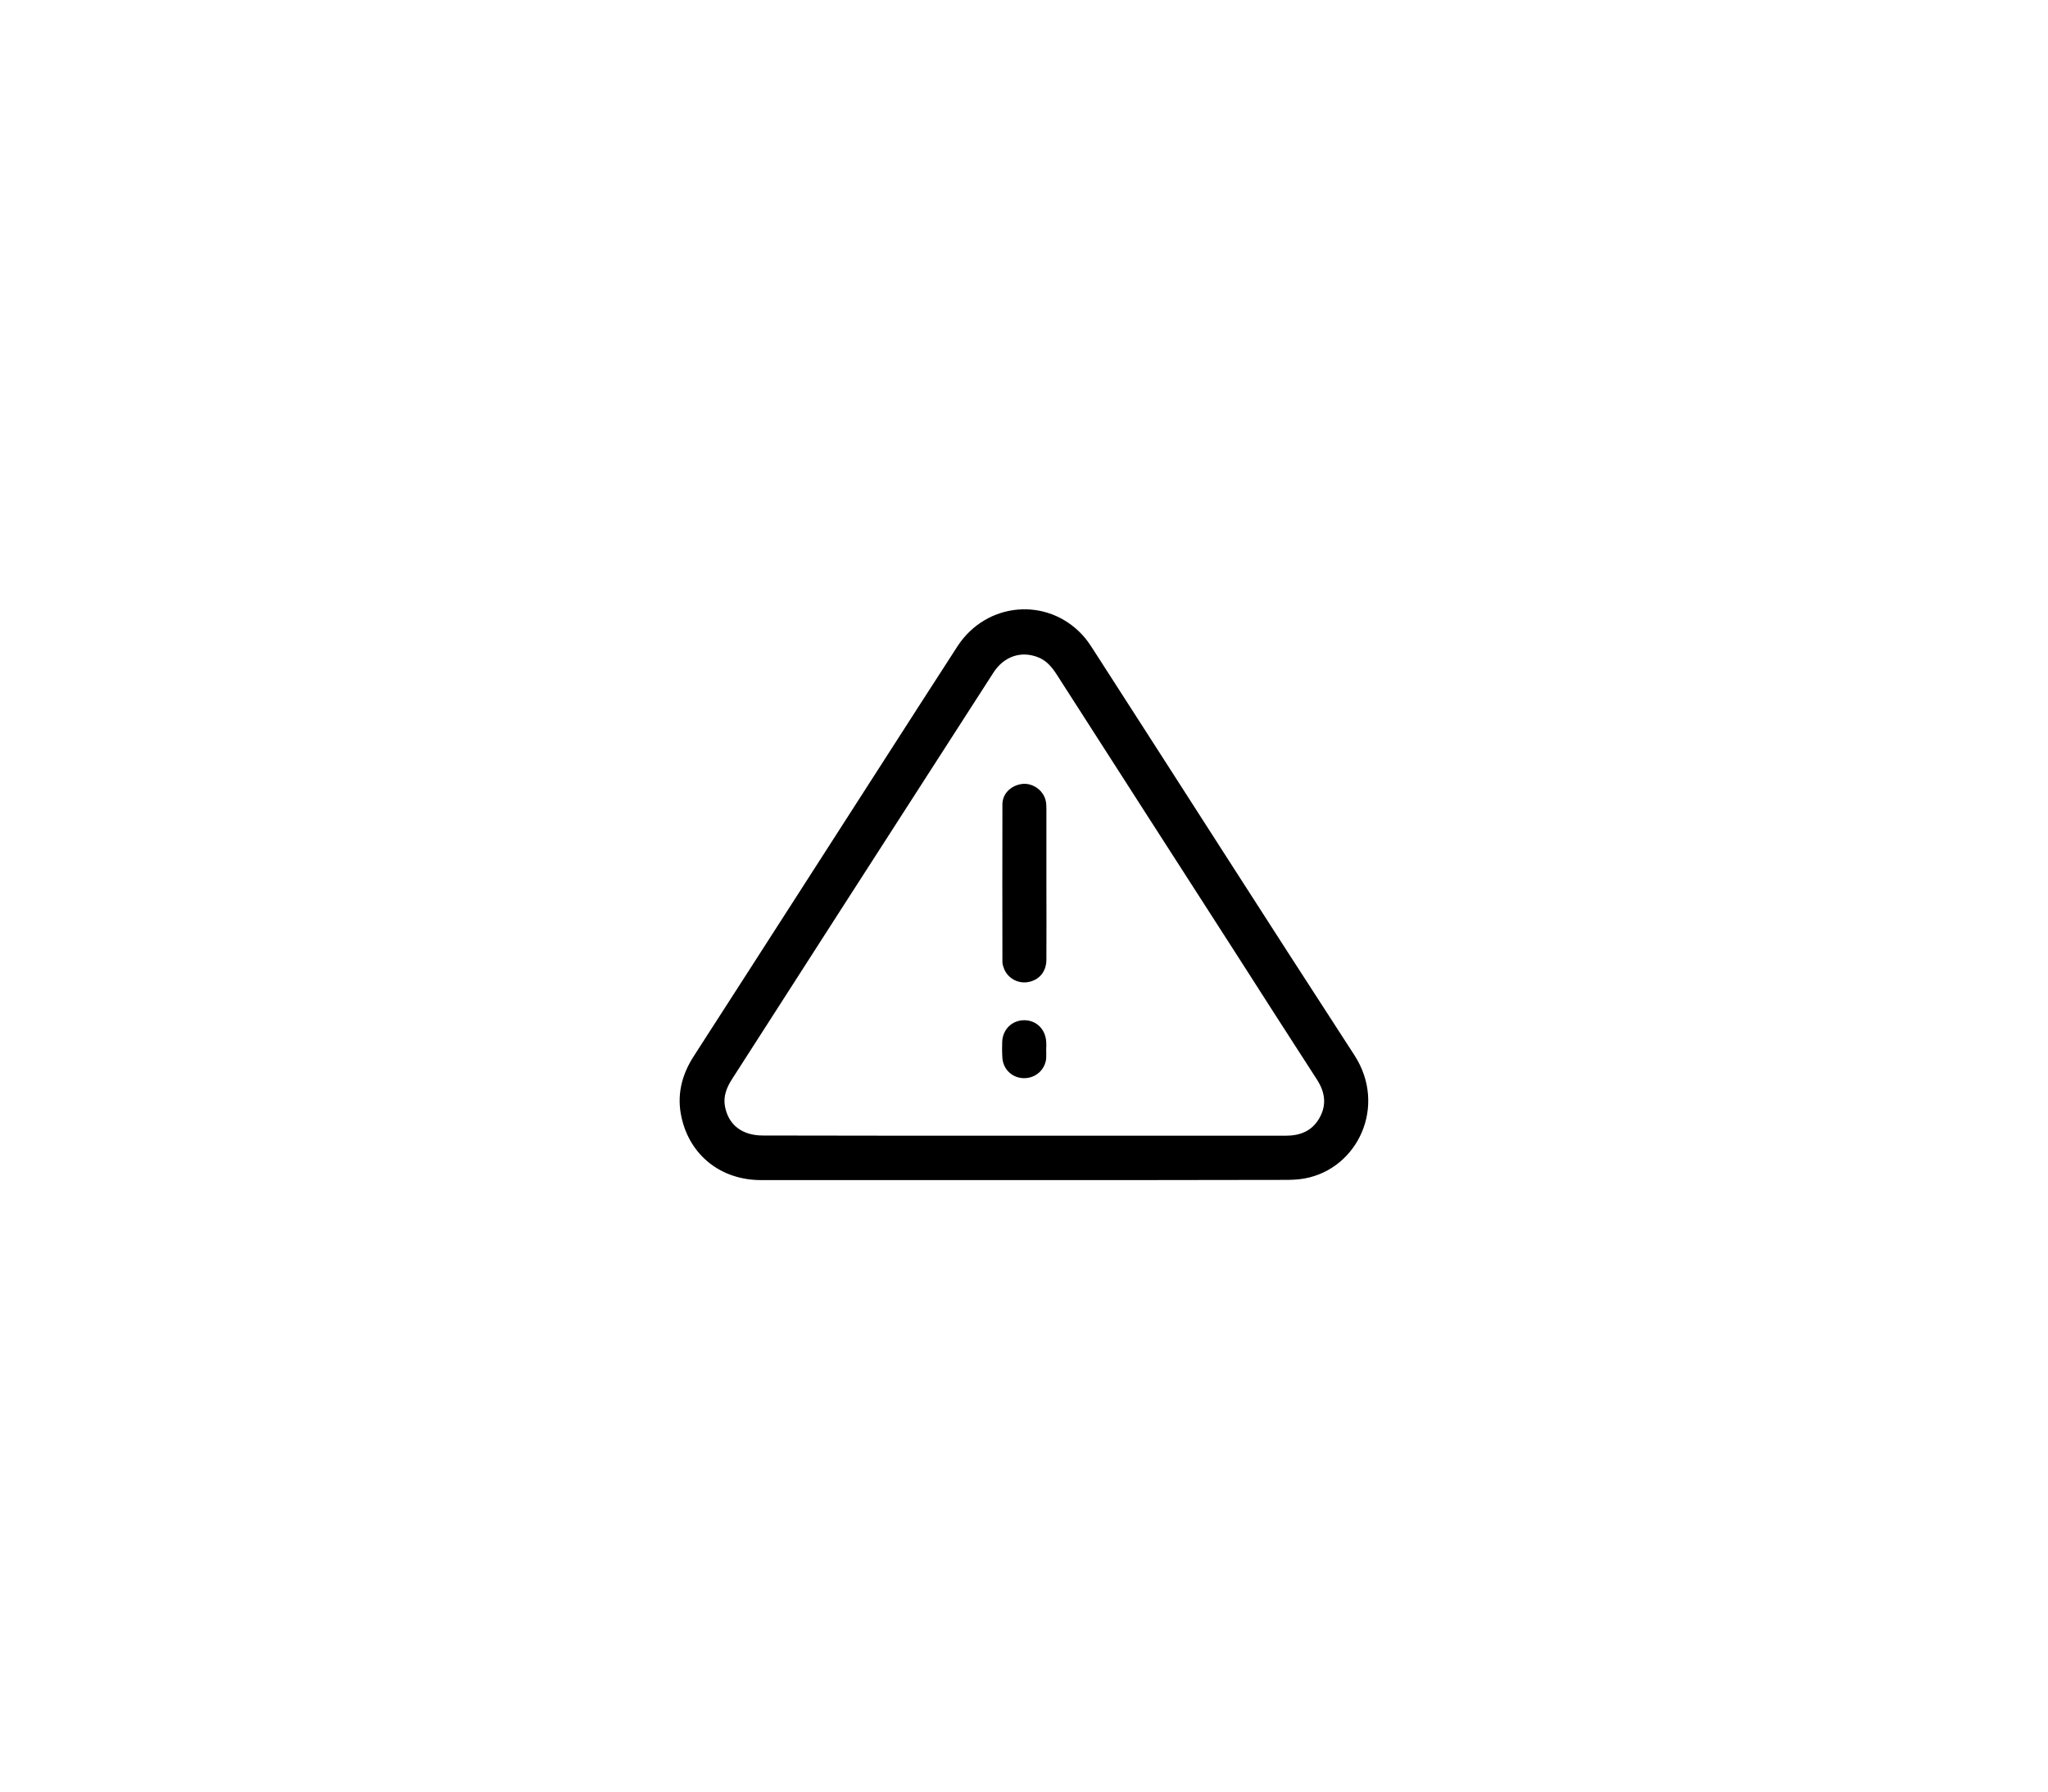
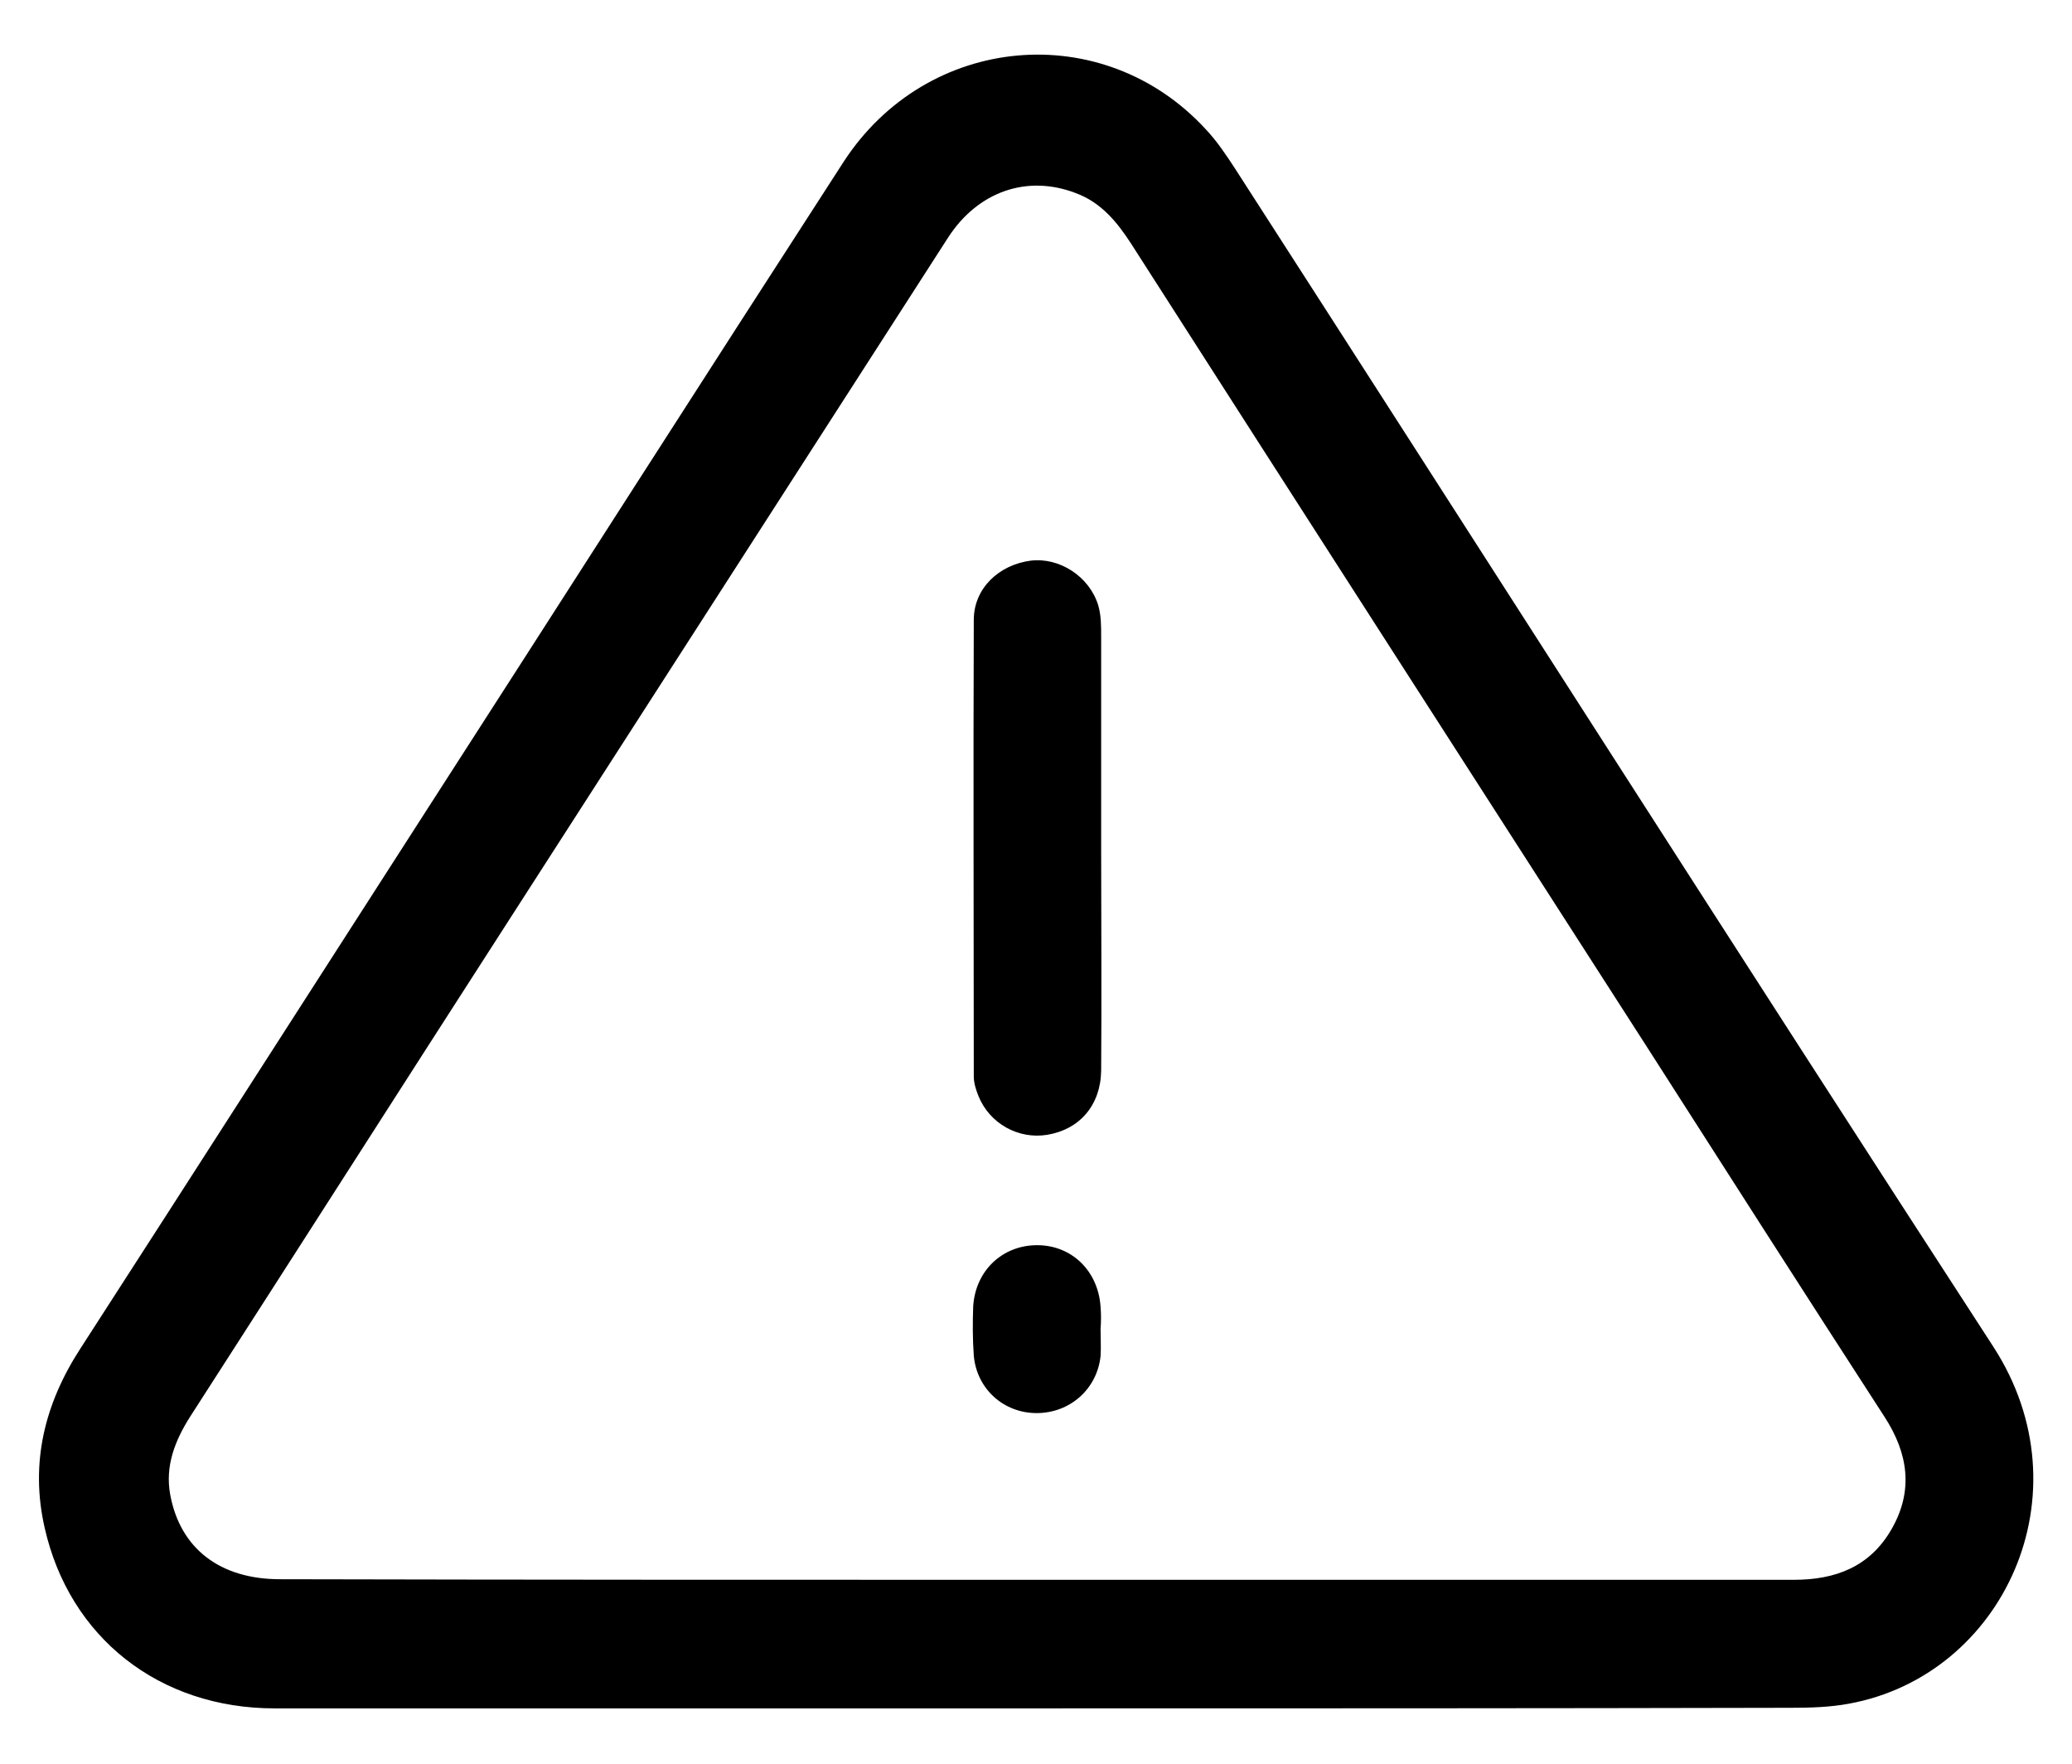
- <svg xmlns="http://www.w3.org/2000/svg" version="1.1" id="Capa_1" x="0px" y="0px" viewBox="0 0 1010.5 884.1" style="enable-background:new 0 0 1010.5 884.1;" xml:space="preserve">
+ <svg xmlns="http://www.w3.org/2000/svg" version="1.1" id="Capa_1" x="0px" y="0px" viewBox="0 0 353 300.4" style="enable-background:new 0 0 353 300.4;" xml:space="preserve">
  <g>
-     <path d="M505.2,582.4c-43.2,0-86.5,0-129.7,0c-19.7,0-35-12.1-39.2-30.8c-2.5-11,0-21.1,6.1-30.5c19.5-30.2,38.9-60.5,58.4-90.8   c23.9-37.1,47.6-74.2,71.6-111.3c14.2-21.9,44.2-24.6,61.7-5.6c1.9,2,3.5,4.4,5,6.7c43.1,66.9,85.9,134,129.2,200.7   c16.2,25,1.7,56-24.6,60.8c-3.2,0.6-6.6,0.7-9.9,0.7C591,582.4,548.1,582.4,505.2,582.4z M505.3,560.5c2.5,0,5.1,0,7.6,0   c40.5,0,80.9,0,121.4,0c7.1,0,13-2.2,16.7-8.7c3.7-6.5,2.8-12.8-1.2-19c-13.6-21-27.1-42.1-40.6-63.2   c-29.3-45.6-58.6-91.1-87.8-136.7c-2.4-3.7-5.1-7-9.4-8.6c-8.3-3.2-16.7-0.3-21.8,7.6c-25,38.8-49.9,77.6-74.9,116.4   c-18.1,28.1-36.1,56.3-54.2,84.4c-2.6,4.1-4.3,8.4-3.4,13.3c1.7,9.2,8.5,14.4,18.7,14.4C419.3,560.5,462.3,560.5,505.3,560.5z" />
-     <path d="M516.3,436c0,12.6,0.1,25.2,0,37.8c-0.1,5.9-3.7,10-9.2,10.9c-4.9,0.8-9.8-1.9-11.7-6.6c-0.4-1-0.8-2.2-0.8-3.3   c0-25.9-0.1-51.9,0-77.8c0-5.4,4.3-9.4,9.7-10.1c4.9-0.6,10,2.7,11.5,7.6c0.5,1.7,0.5,3.5,0.5,5.3   C516.3,411.8,516.3,423.9,516.3,436C516.3,436,516.3,436,516.3,436z" />
-     <path d="M516.2,517.8c0,1.5,0.1,3.1,0,4.6c-0.6,5.6-5.2,9.7-10.9,9.7c-5.6,0-10.2-4.1-10.7-9.8c-0.2-2.8-0.2-5.6-0.1-8.4   c0.4-6.1,5-10.4,10.9-10.4c5.9,0,10.4,4.4,10.8,10.5C516.3,515.2,516.3,516.5,516.2,517.8C516.2,517.8,516.2,517.8,516.2,517.8z" />
+     <path d="M176.5,291c-43.2,0-86.5,0-129.7,0c-19.7,0-35-12.1-39.2-30.8c-2.5-11,0-21.1,6.1-30.5c19.5-30.2,38.9-60.5,58.4-90.8   c23.9-37.1,47.6-74.2,71.6-111.3C157.9,5.7,187.9,3,205.4,22c1.9,2,3.5,4.4,5,6.7c43.1,66.9,85.9,134,129.2,200.7   c16.2,25,1.7,56-24.6,60.8c-3.2,0.6-6.6,0.7-9.9,0.7C262.3,291,219.4,291,176.5,291z M176.6,269.1c2.5,0,5.1,0,7.6,0   c40.5,0,80.9,0,121.4,0c7.1,0,13-2.2,16.7-8.7s2.8-12.8-1.2-19c-13.6-21-27.1-42.1-40.6-63.2c-29.3-45.6-58.6-91.1-87.8-136.7   c-2.4-3.7-5.1-7-9.4-8.6c-8.3-3.2-16.7-0.3-21.8,7.6c-25,38.8-49.9,77.6-74.9,116.4c-18.1,28.1-36.1,56.3-54.2,84.4   c-2.6,4.1-4.3,8.4-3.4,13.3c1.7,9.2,8.5,14.4,18.7,14.4C90.6,269.1,133.6,269.1,176.6,269.1z" />
+     <path d="M187.6,144.6c0,12.6,0.1,25.2,0,37.8c-0.1,5.9-3.7,10-9.2,10.9c-4.9,0.8-9.8-1.9-11.7-6.6c-0.4-1-0.8-2.2-0.8-3.3   c0-25.9-0.1-51.9,0-77.8c0-5.4,4.3-9.4,9.7-10.1c4.9-0.6,10,2.7,11.5,7.6c0.5,1.7,0.5,3.5,0.5,5.3   C187.6,120.4,187.6,132.5,187.6,144.6L187.6,144.6z" />
+     <path d="M187.5,226.4c0,1.5,0.1,3.1,0,4.6c-0.6,5.6-5.2,9.7-10.9,9.7c-5.6,0-10.2-4.1-10.7-9.8c-0.2-2.8-0.2-5.6-0.1-8.4   c0.4-6.1,5-10.4,10.9-10.4s10.4,4.4,10.8,10.5C187.6,223.8,187.6,225.1,187.5,226.4L187.5,226.4z" />
  </g>
</svg>
